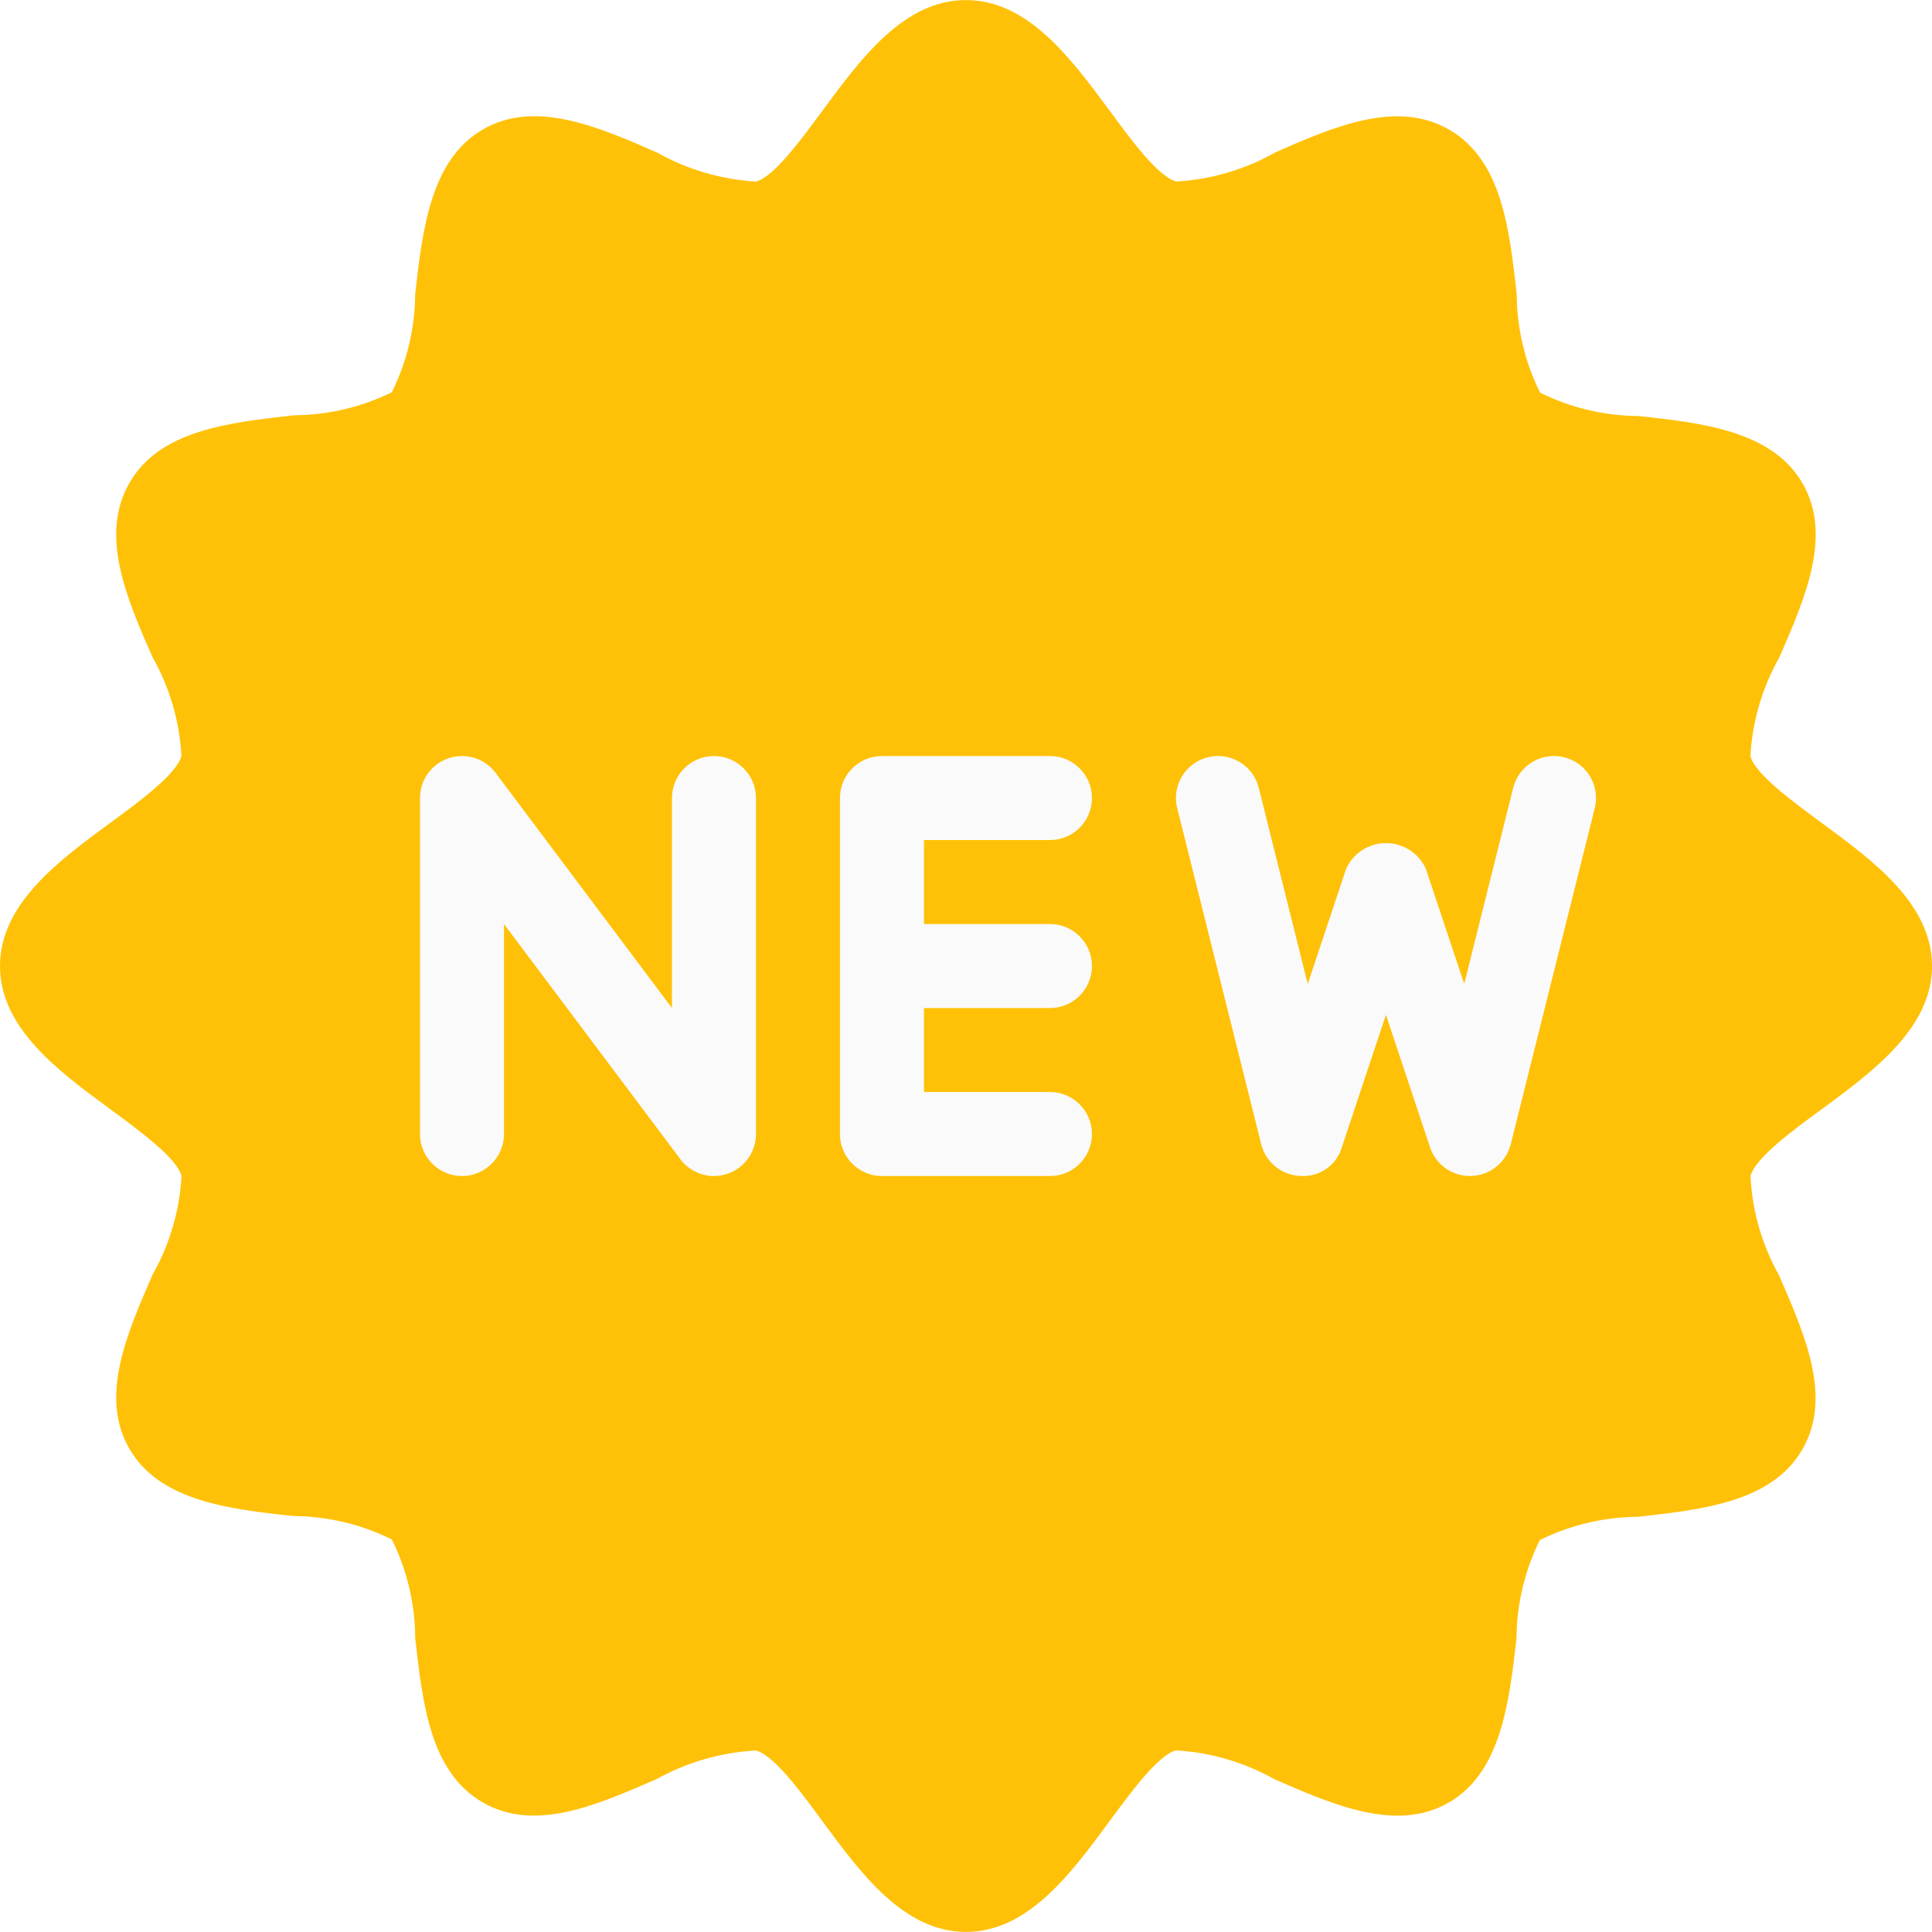
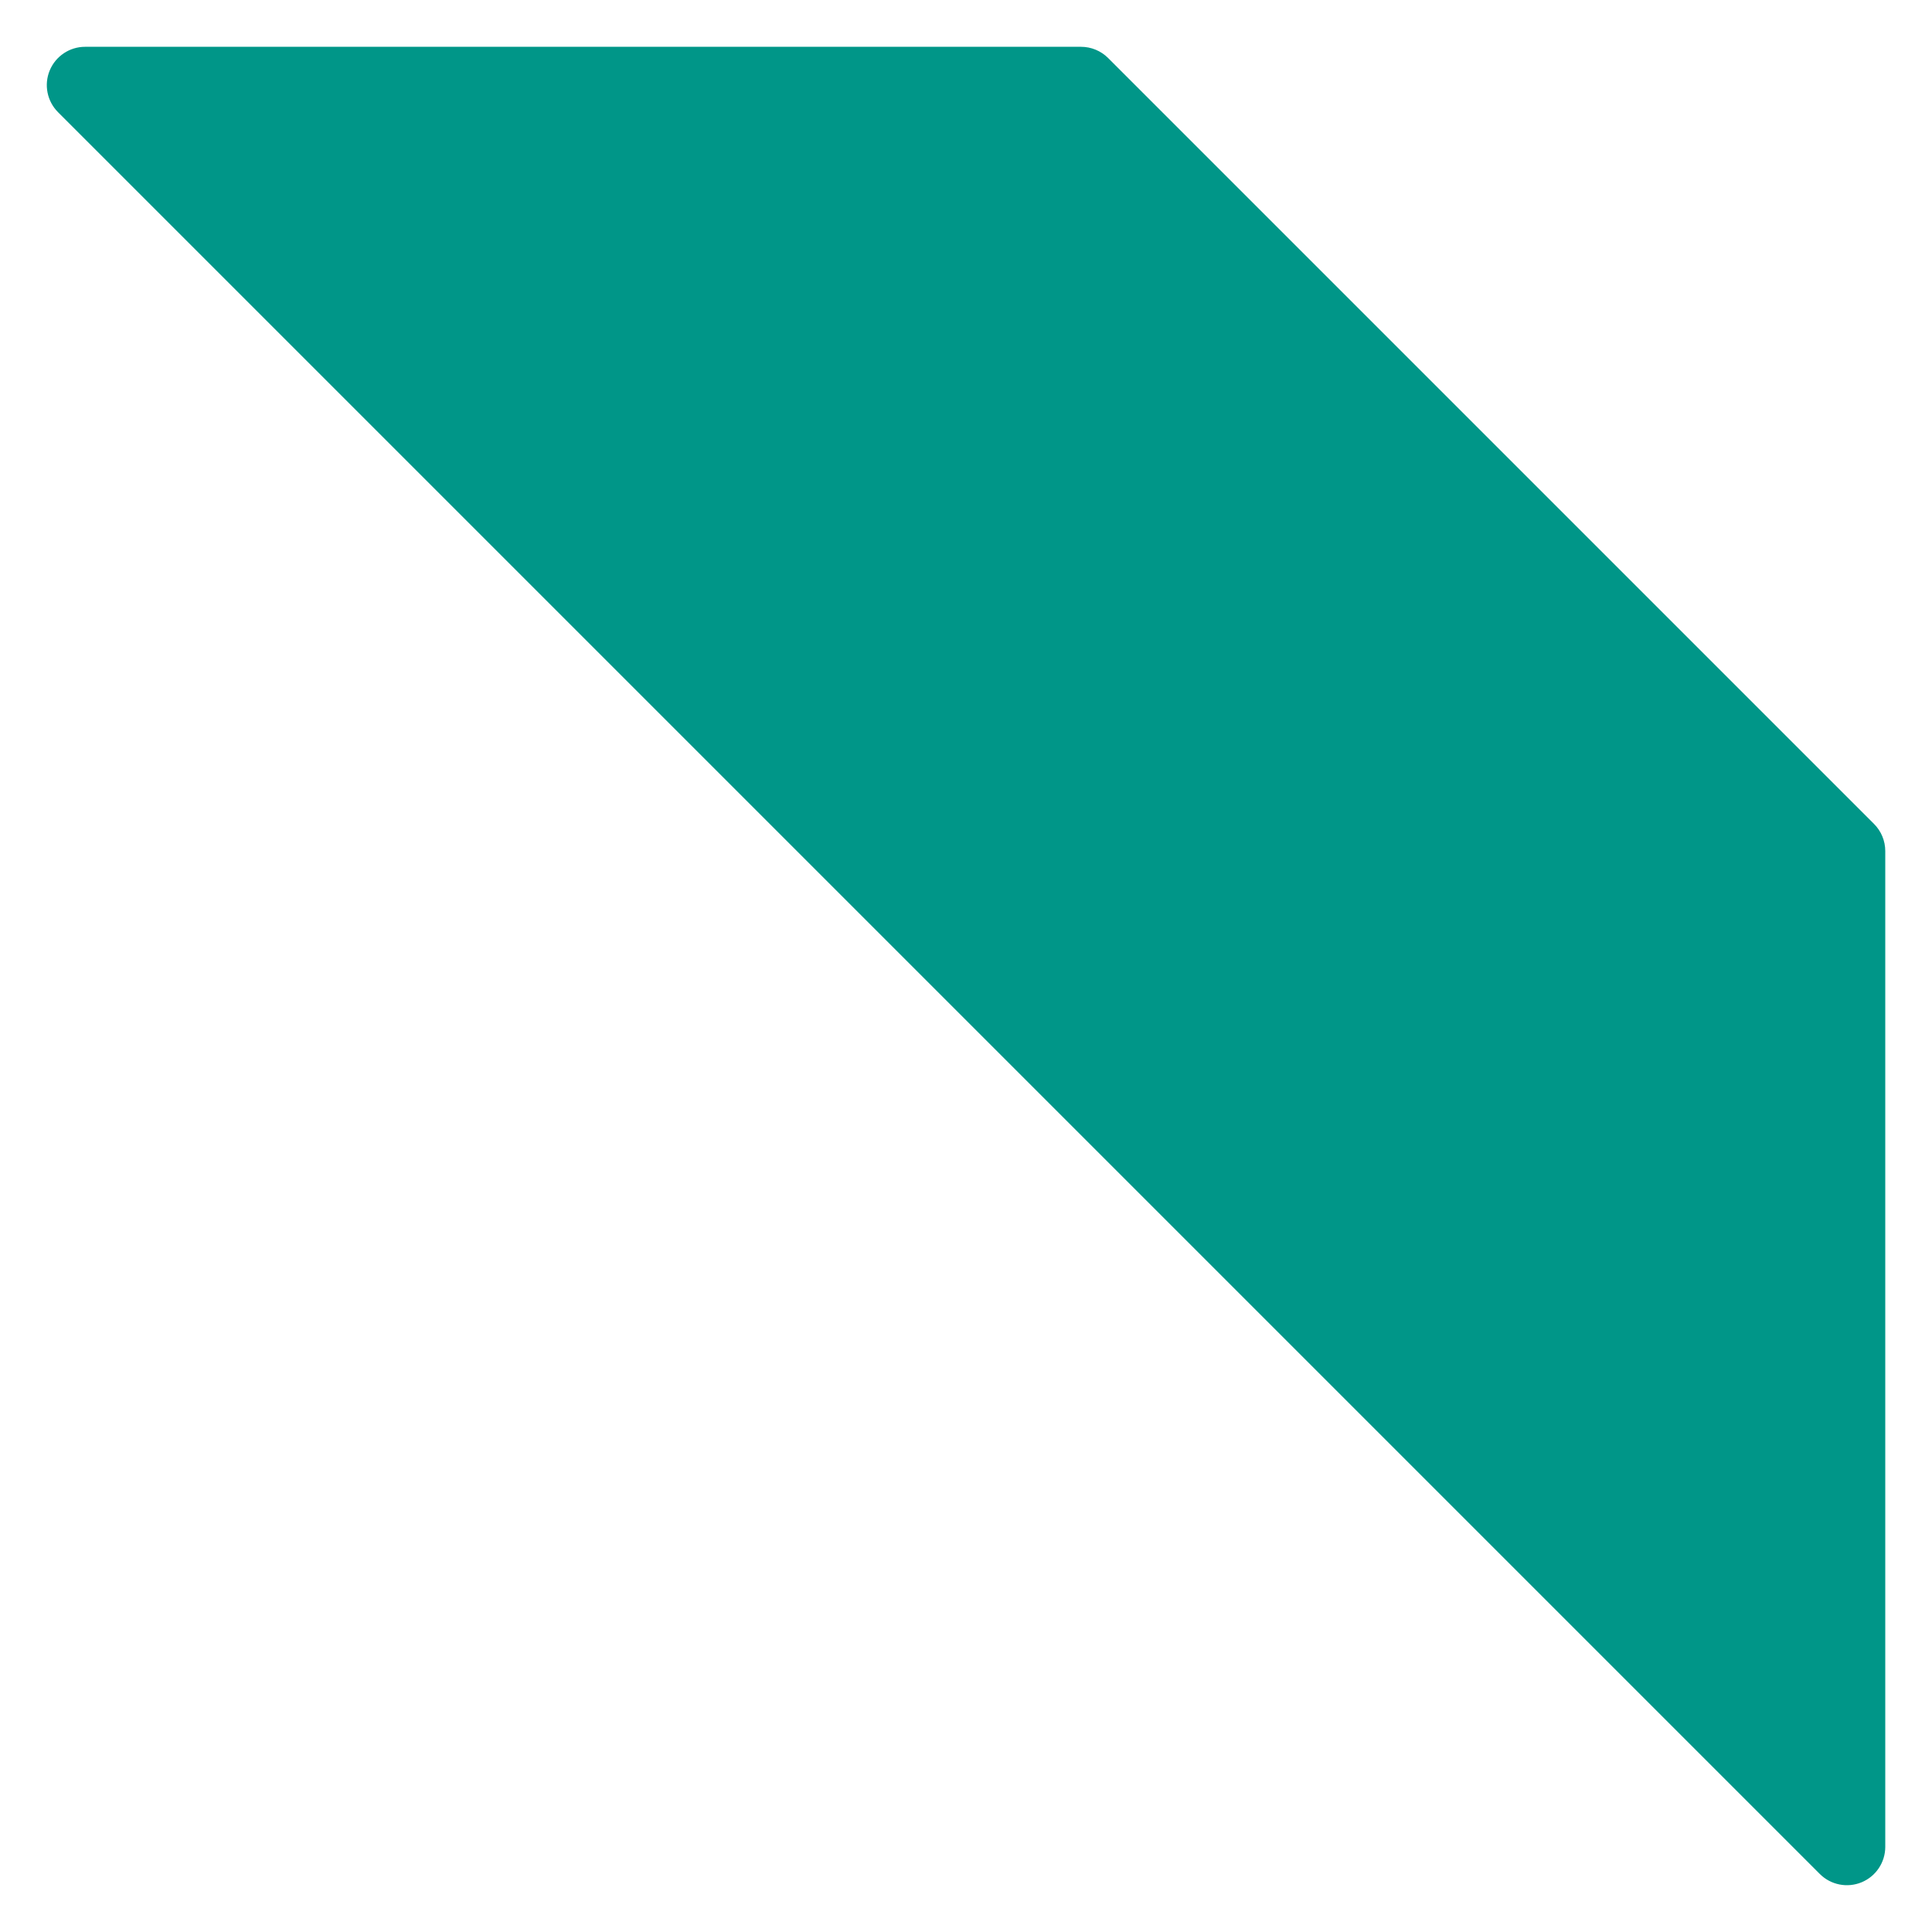
- <svg xmlns="http://www.w3.org/2000/svg" version="1.1" id="Capa_1" x="0px" y="0px" viewBox="0 0 490.688 490.688" style="enable-background:new 0 0 490.688 490.688;" xml:space="preserve">
-   <path style="fill:#FFC107;" d="M462.784,209.088c-7.552-5.568-17.067-12.523-18.219-17.067c0.484-8.796,2.996-17.36,7.339-25.024  c6.656-15.275,13.525-31.104,5.888-44.267c-7.637-13.163-25.003-15.296-41.707-17.067c-8.658-0.058-17.188-2.094-24.939-5.952  c-3.864-7.778-5.893-16.339-5.931-25.024c-1.877-16.704-3.819-33.984-17.067-41.707c-13.248-7.723-29.099-0.96-44.373,5.781  c-7.672,4.341-16.243,6.852-25.045,7.339c-4.608-1.237-11.541-10.667-17.067-18.219c-9.685-13.056-20.587-27.861-36.331-27.861  s-26.645,14.805-36.267,27.861c-5.589,7.573-12.523,17.067-17.067,18.24c-8.794-0.53-17.356-3.038-25.045-7.339  c-15.36-6.763-31.189-13.504-44.309-5.909s-15.317,25.003-17.195,41.813c-0.061,8.655-2.089,17.183-5.931,24.939  c-7.736,3.803-16.233,5.801-24.853,5.845c-16.725,1.877-34.027,3.819-41.728,17.067S32,151.616,38.741,166.912  c4.357,7.689,6.869,16.284,7.339,25.109c-1.237,4.608-10.667,11.563-18.219,17.067C14.805,218.688,0,229.611,0,245.355  s14.805,26.667,27.883,36.267c7.552,5.568,17.067,12.523,18.219,17.067c-0.484,8.796-2.996,17.36-7.339,25.024  c-6.656,15.275-13.525,31.104-5.888,44.267c7.637,13.163,25.003,15.296,41.707,17.067c8.658,0.058,17.188,2.094,24.939,5.952  c3.864,7.778,5.893,16.339,5.931,25.024c1.877,16.704,3.819,33.984,17.067,41.707c13.248,7.723,28.971,0.768,44.267-5.888  c7.749-4.293,16.37-6.773,25.216-7.253c4.608,1.237,11.541,10.667,17.067,18.219c9.621,13.056,20.523,27.861,36.267,27.861  s26.645-14.805,36.267-27.861c5.589-7.573,12.523-17.067,17.067-18.24c8.8,0.498,17.368,3.008,25.045,7.339  c15.275,6.656,31.104,13.483,44.245,5.909c13.141-7.573,15.317-25.003,17.195-41.728c0.061-8.655,2.089-17.183,5.931-24.939  c7.75-3.834,16.271-5.855,24.917-5.909c16.725-1.877,34.027-3.819,41.728-17.067c7.701-13.248,0.747-28.971-5.888-44.267  c-4.343-7.728-6.826-16.362-7.253-25.216c1.237-4.608,10.667-11.563,18.219-17.067c13.056-9.621,27.883-20.544,27.883-36.267  S475.861,218.688,462.784,209.088z" />
-   <g>
-     <path style="fill:#FAFAFA;" d="M181.333,298.688c-3.357,0-6.519-1.581-8.533-4.267L128,234.688v53.333   c0,5.891-4.776,10.667-10.667,10.667s-10.667-4.776-10.667-10.667v-85.333c0-5.891,4.776-10.667,10.667-10.667   c3.357,0,6.519,1.581,8.533,4.267l44.8,59.733v-53.333c0-5.891,4.776-10.667,10.667-10.667c5.891,0,10.667,4.776,10.667,10.667   v85.333c-0.003,4.589-2.942,8.662-7.296,10.112C183.618,298.501,182.48,298.688,181.333,298.688z" />
-     <path style="fill:#FAFAFA;" d="M266.667,298.688H224c-5.891,0-10.667-4.776-10.667-10.667v-85.333   c0-5.891,4.776-10.667,10.667-10.667h42.667c5.891,0,10.667,4.776,10.667,10.667c0,5.891-4.776,10.667-10.667,10.667h-32v64h32   c5.891,0,10.667,4.776,10.667,10.667S272.558,298.688,266.667,298.688z" />
-     <path style="fill:#FAFAFA;" d="M266.667,256.021H224c-5.891,0-10.667-4.776-10.667-10.667s4.776-10.667,10.667-10.667h42.667   c5.891,0,10.667,4.776,10.667,10.667S272.558,256.021,266.667,256.021z" />
-     <path style="fill:#FAFAFA;" d="M373.333,298.688c-4.597,0.006-8.681-2.934-10.133-7.296L352,257.749l-11.2,33.643   c-1.363,4.603-5.751,7.633-10.539,7.275c-4.738-0.18-8.788-3.465-9.941-8.064l-21.333-85.333   c-1.426-5.72,2.056-11.513,7.776-12.939c5.72-1.426,11.513,2.056,12.939,7.776l12.437,49.792l9.749-29.248   c2.535-5.591,9.122-8.068,14.713-5.533c2.454,1.113,4.42,3.079,5.533,5.533l9.749,29.248l12.437-49.792   c1.426-5.72,7.218-9.202,12.939-7.776c5.72,1.426,9.202,7.218,7.776,12.939l-21.333,85.333c-1.153,4.599-5.204,7.884-9.941,8.064   L373.333,298.688z" />
+ <svg xmlns="http://www.w3.org/2000/svg" width="512" height="512" viewBox="0 0 512 512">
+   <defs>
+     <clipPath id="b">
+       <rect width="512" height="512" />
+     </clipPath>
+   </defs>
+   <g id="a" clip-path="url(#b)">
+     <g transform="translate(12.404 12.394)">
+       <path d="M484.247,205.971l-203-203A10.151,10.151,0,0,0,274.064.009H10.168A10.15,10.15,0,0,0,2.982,17.345L469.875,484.239a10.161,10.161,0,0,0,17.336-7.186v-263.9A10.147,10.147,0,0,0,484.247,205.971Z" transform="translate(0 0)" fill="#009688" />
+     </g>
  </g>
-   <g>
- </g>
-   <g>
- </g>
-   <g>
- </g>
-   <g>
- </g>
-   <g>
- </g>
-   <g>
- </g>
-   <g>
- </g>
-   <g>
- </g>
-   <g>
- </g>
-   <g>
- </g>
-   <g>
- </g>
-   <g>
- </g>
-   <g>
- </g>
-   <g>
- </g>
-   <g>
- </g>
</svg>
